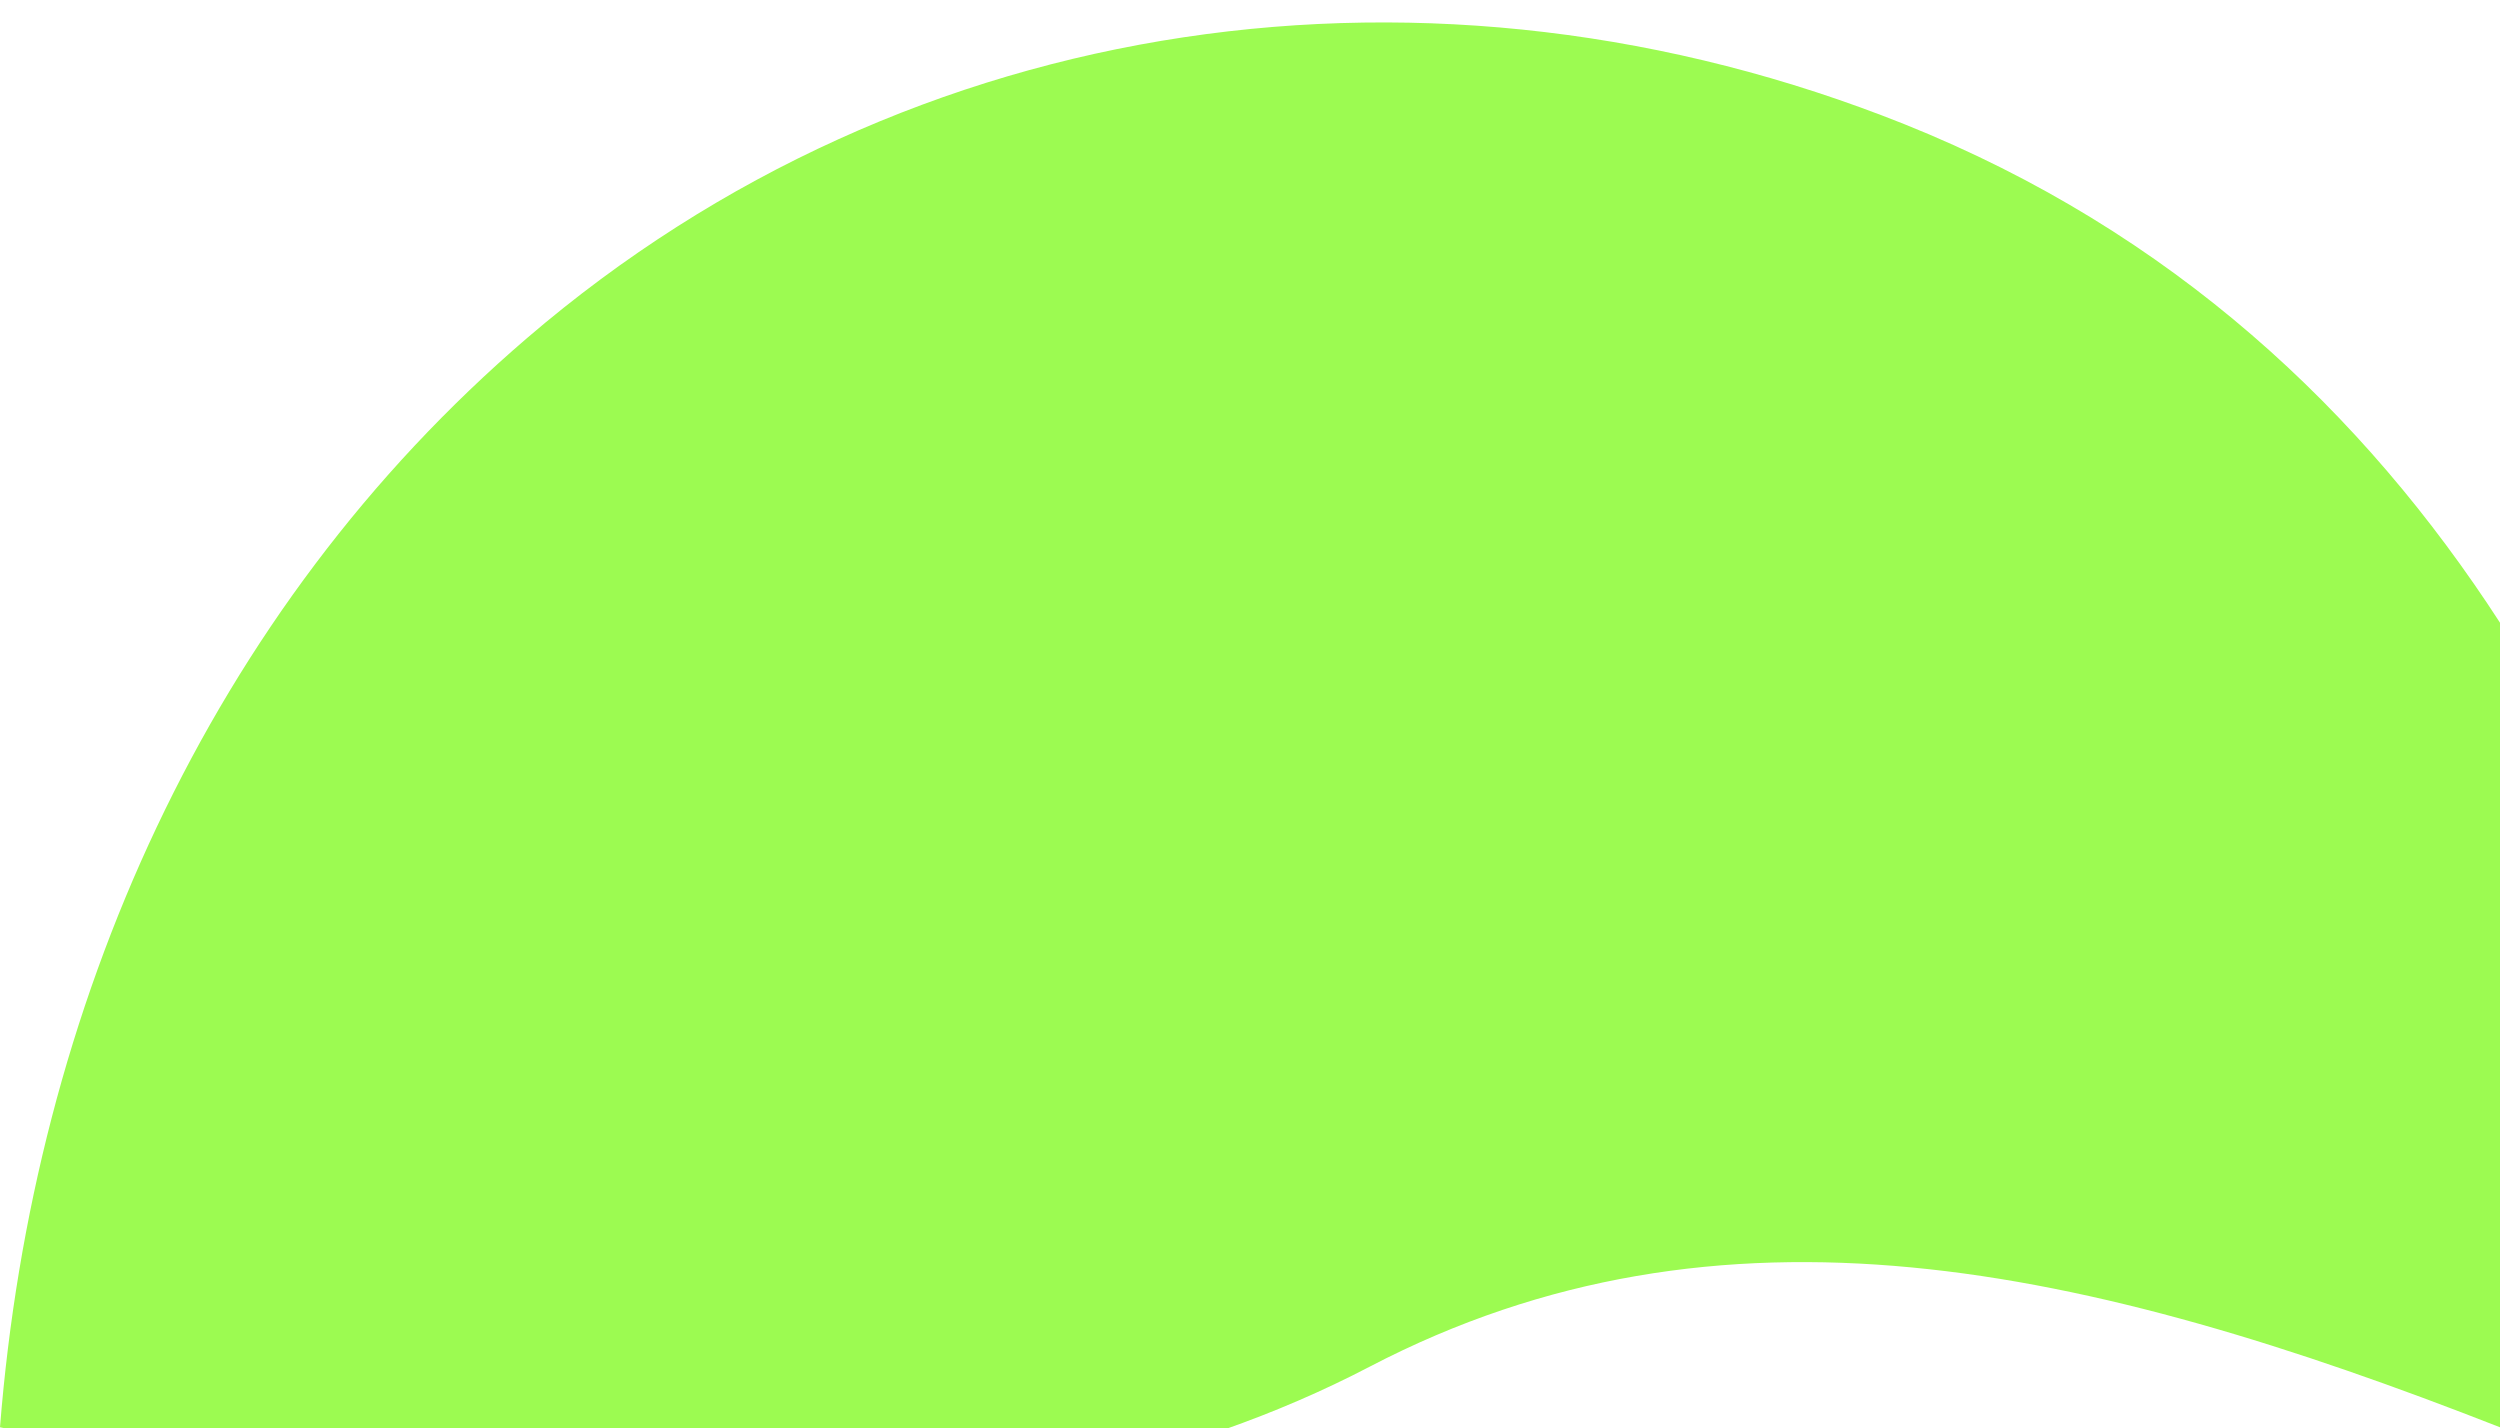
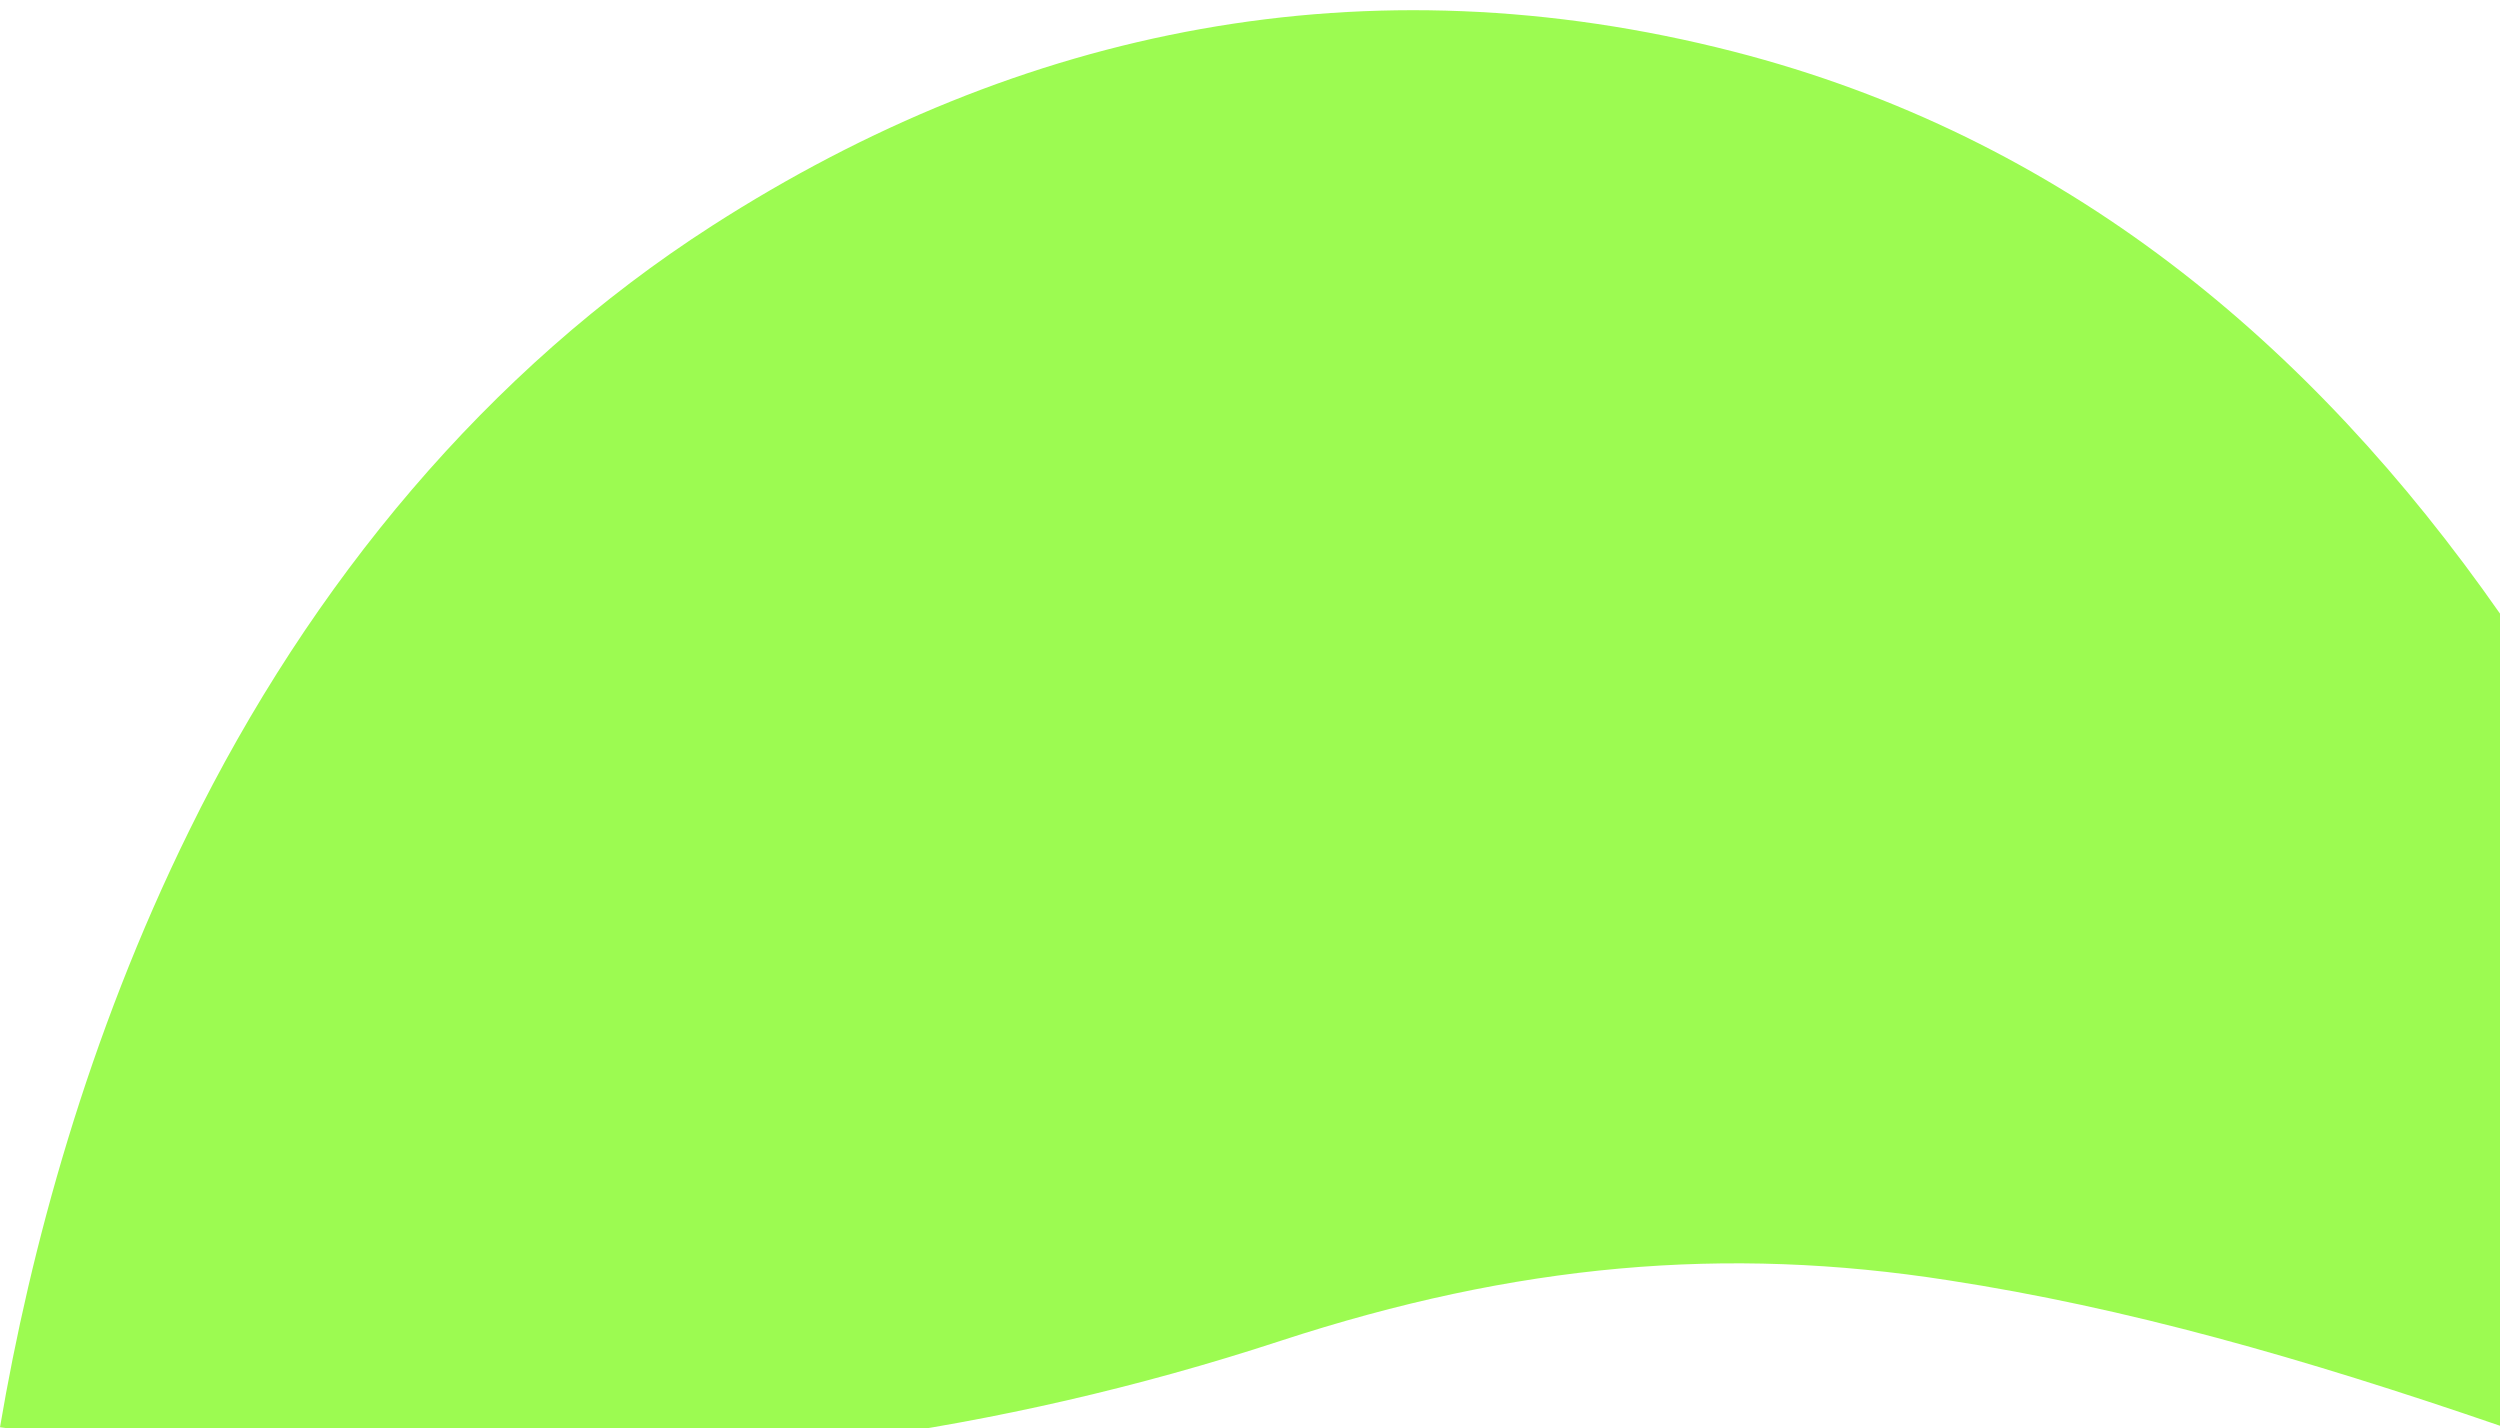
<svg xmlns="http://www.w3.org/2000/svg" width="1650" height="942" viewBox="0 0 1650 942" fill="none">
-   <path d="M0 942C22 664 138 403 348 223C601 6 947 -42 1257 82C1434 153 1560 272 1650 411V942C1377 835 1136 781 904 902C657 1031 328 1012 0 942Z" fill="#9CFB51" />
+   <path d="M0 942C20 824 58 684 125 548C205 385 322 244 470 149C674 18 902 -28 1144 34C1362 90 1525 226 1650 405V941C1519 896 1403 863 1286 845C1139 822 1001 834 845 885C656 947 468 970 292 965C181 962 82 953 0 942Z" fill="#9CFB51" />
</svg>
